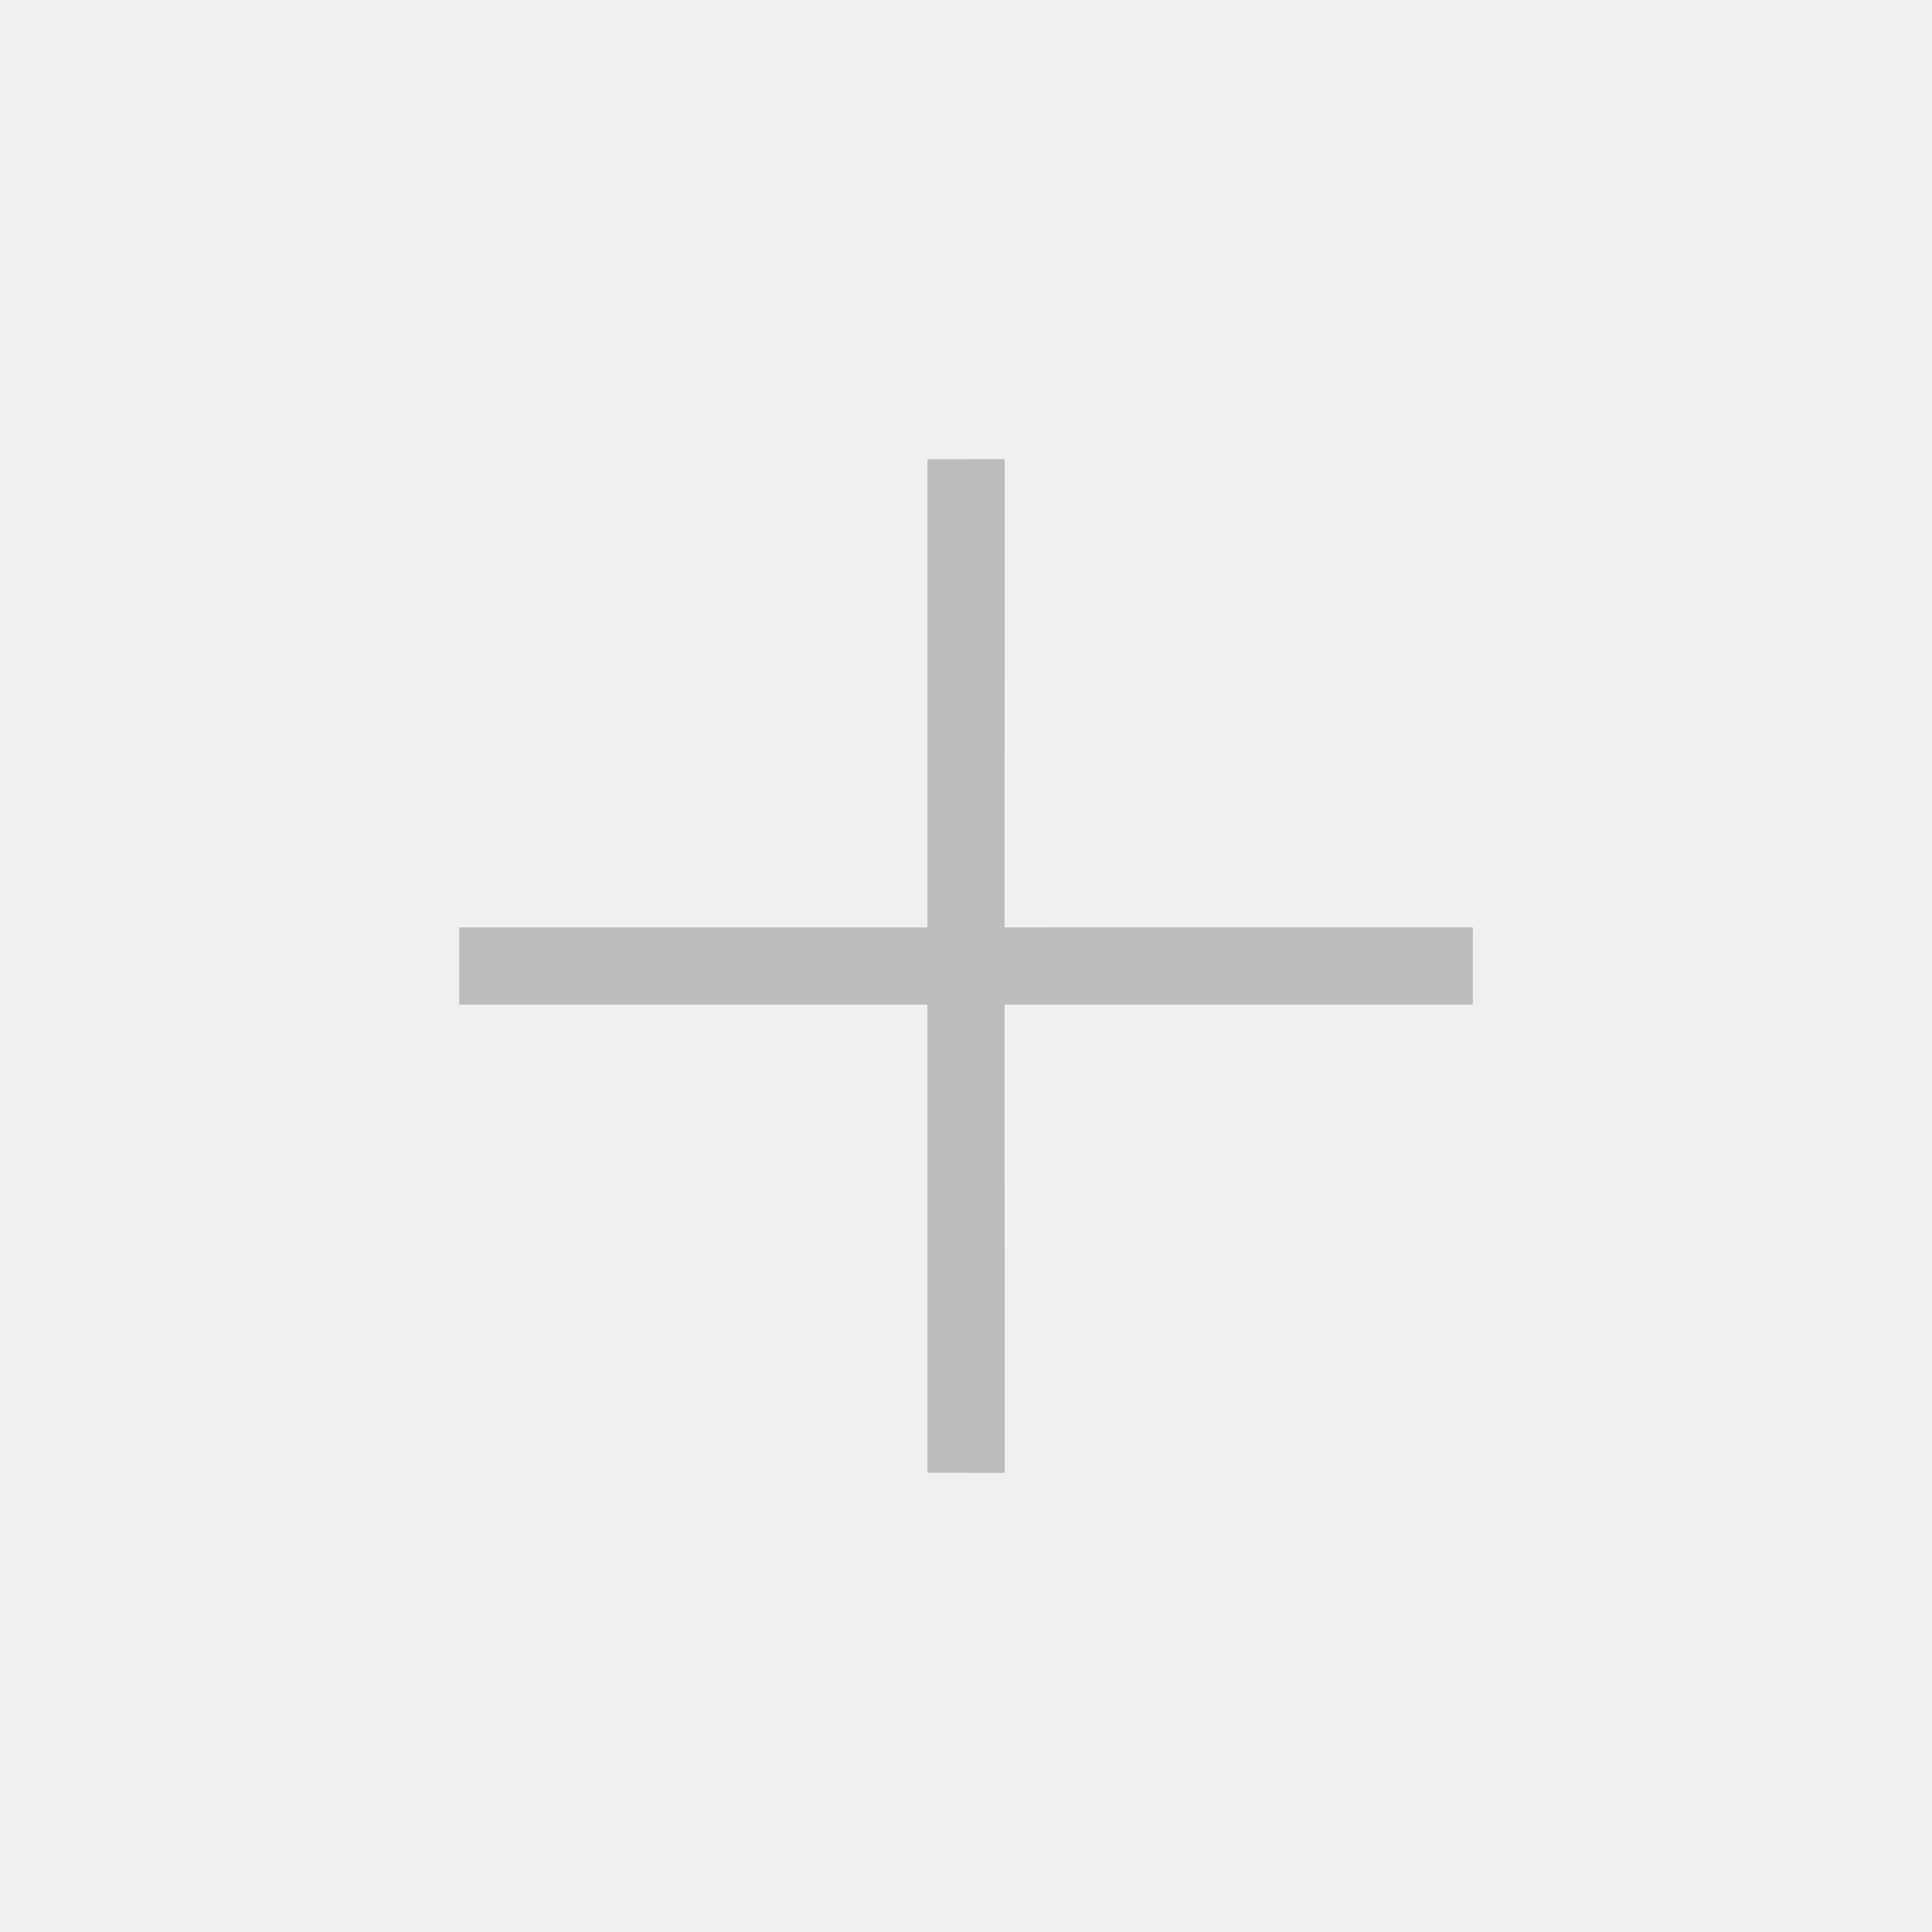
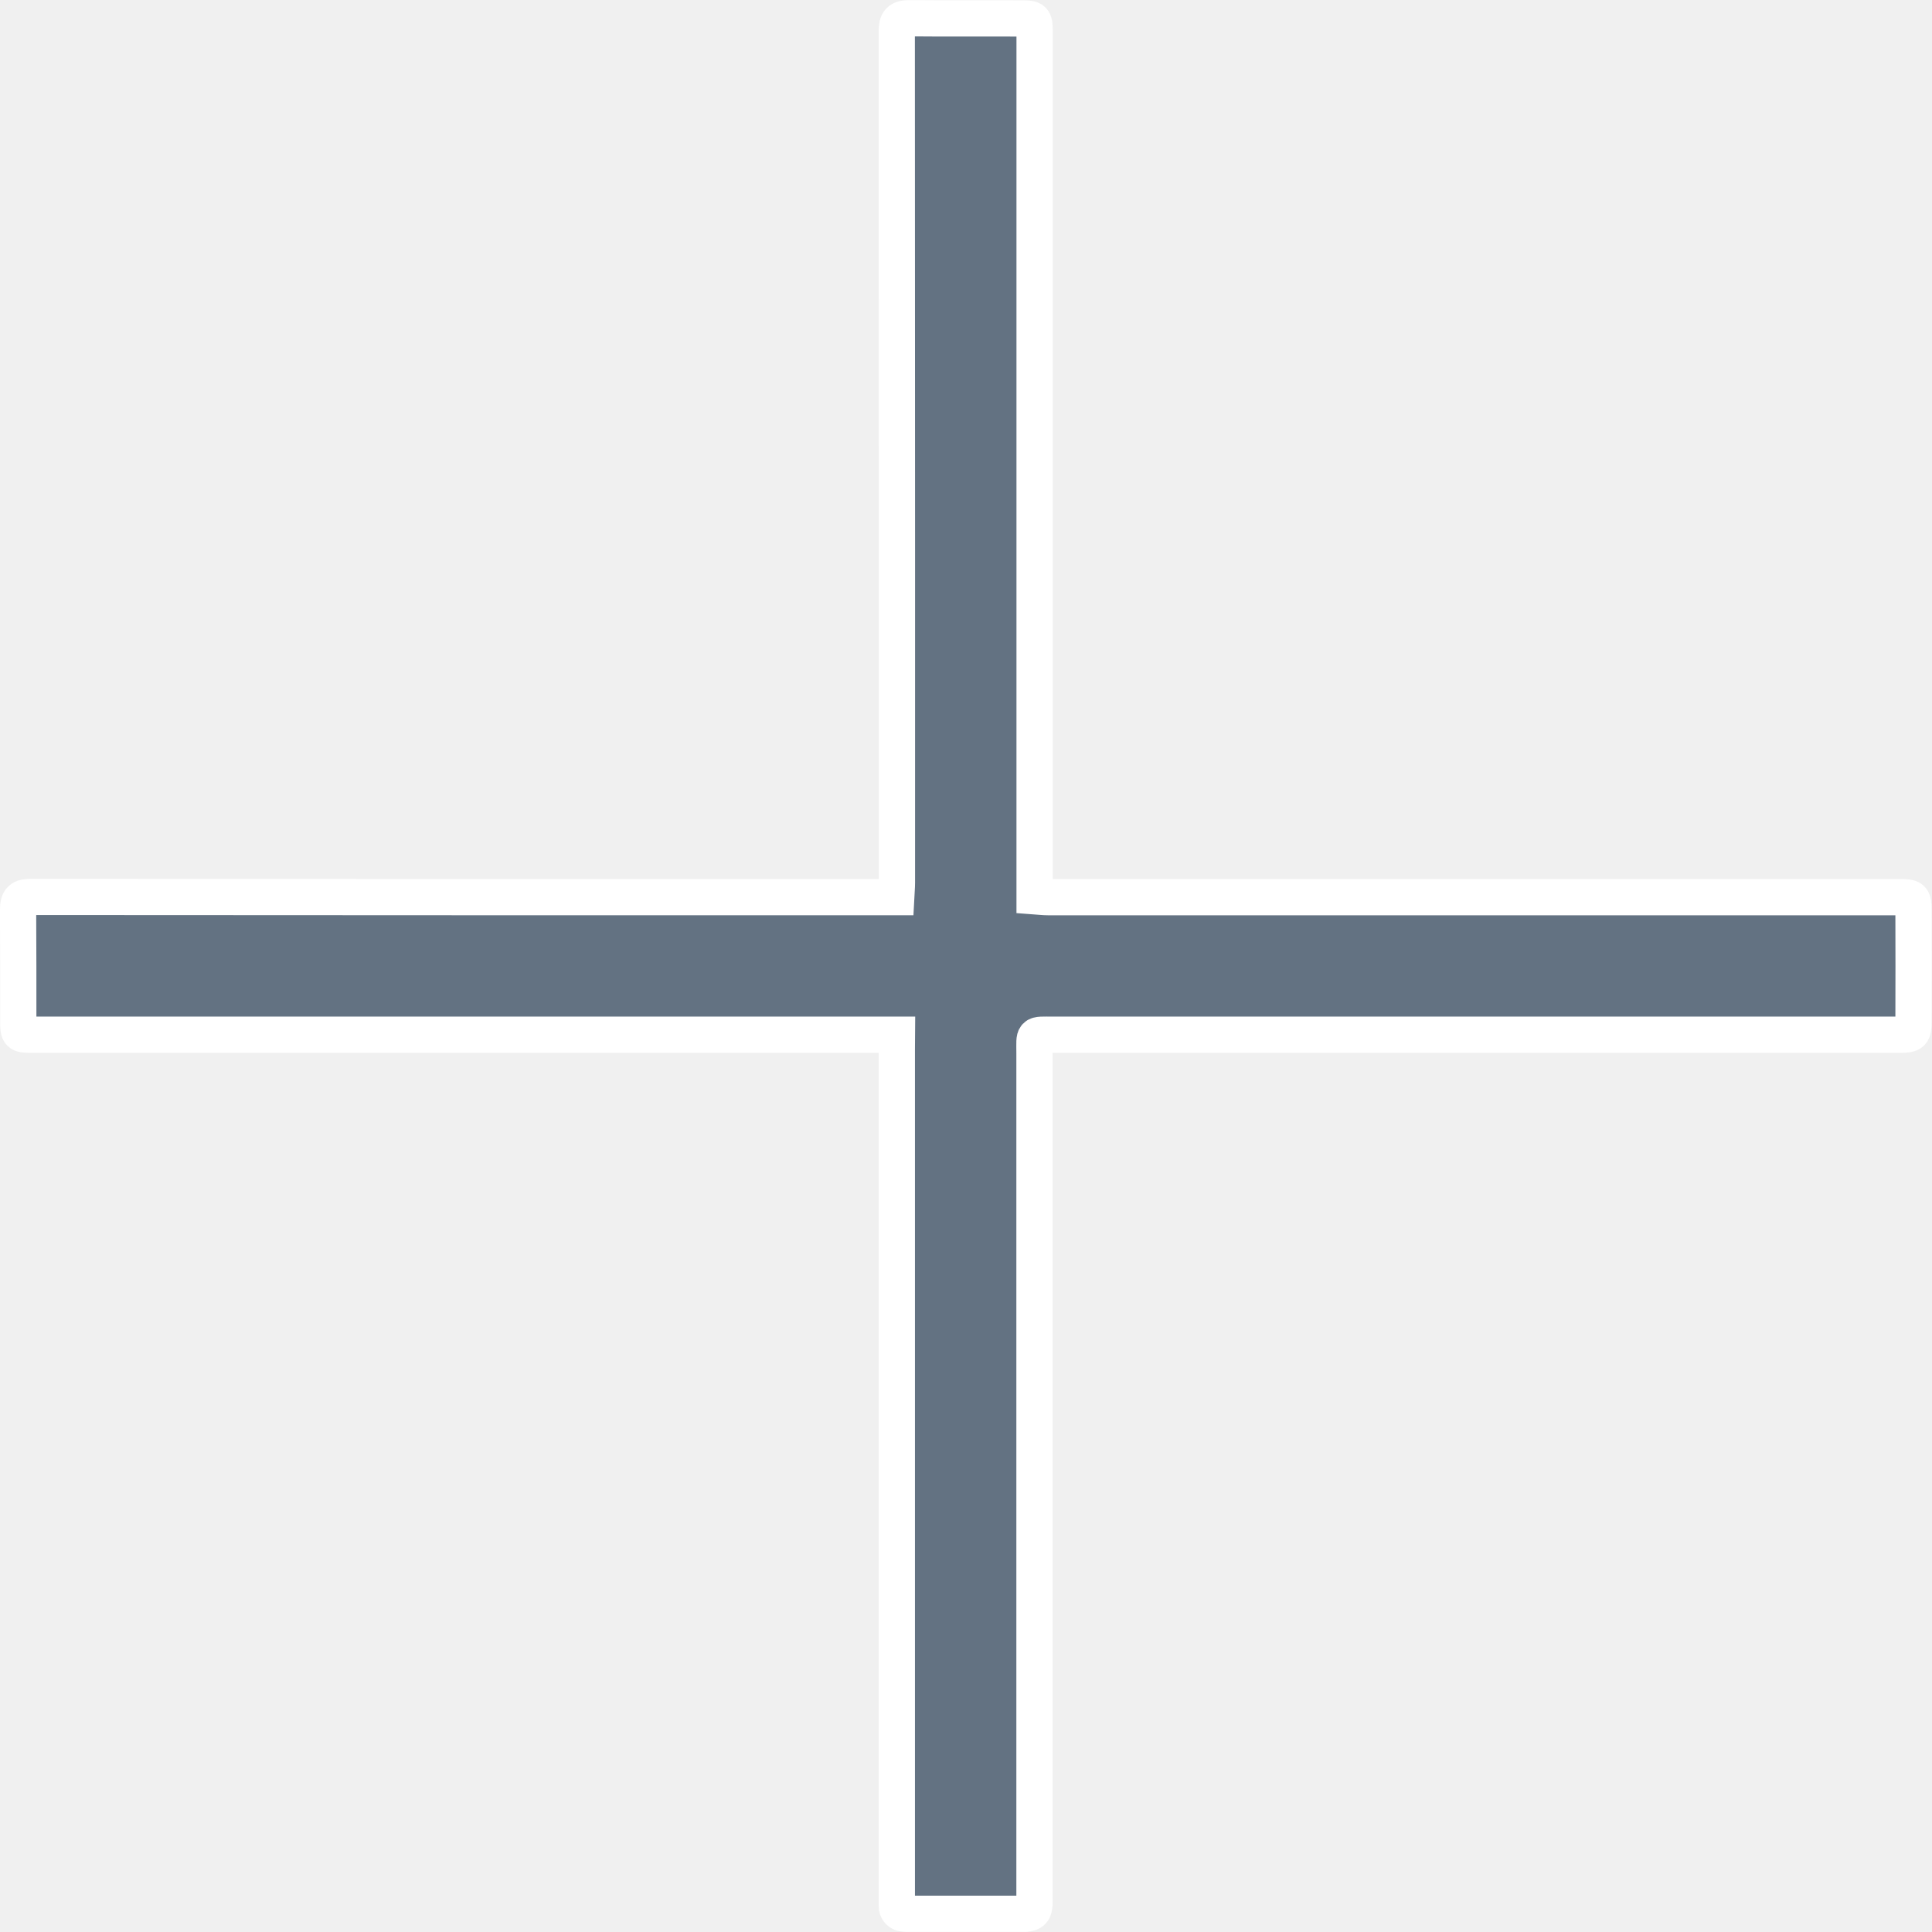
- <svg xmlns="http://www.w3.org/2000/svg" width="106.436" height="106.436" viewBox="0 0 106.436 106.436">
+ <svg xmlns="http://www.w3.org/2000/svg" width="53.327" height="53.332" viewBox="0 0 53.327 53.332">
  <defs>
-     <style>.a{fill:none;}.b{fill:#bcbcbc;}</style>
+     <style>.a{fill:#637282;stroke:#fff;}</style>
  </defs>
-   <g transform="translate(0 53.218) rotate(-45)">
-     <path class="a" d="M0,0H75.262V75.262H0Z" />
-     <path class="b" d="M48.2,8.715,45.188,5.707,26.951,23.944,8.715,5.707,5.707,8.715,23.944,26.951,5.707,45.188,8.715,48.2,26.951,29.959,45.188,48.2,48.2,45.188,29.959,26.951Z" transform="translate(10.68 10.68)" />
-   </g>
+   <path class="a" d="M354.229,465.045h-.384l-16.809,0q-3.359,0-6.718,0c-.319,0-.344-.024-.344-.334,0-1.035,0-2.07-.006-3.105,0-.3.086-.365.359-.365q11.644.008,23.288.006h.594c.008-.155.02-.28.02-.4q0-4.6,0-9.2,0-7.151-.005-14.3c0-.276.07-.364.364-.361,1.045.011,2.09,0,3.135.006.271,0,.305.035.305.312q0,3.4,0,6.808,0,6.882,0,13.765,0,1.493,0,2.986c0,.108,0,.216,0,.36.138.01.252.025.366.025q3.06,0,6.12,0h11.494l5.911,0c.346,0,.37.019.371.375q.005,1.523,0,3.045c0,.345-.032.377-.374.377q-3.209,0-6.419,0-8.479,0-16.958,0c-.575,0-.514-.053-.514.511q0,8.495,0,16.989,0,3.18,0,6.36c0,.05,0,.1,0,.149-.012.187-.065.24-.255.257-.03,0-.06,0-.09,0l-3.075,0a1.34,1.34,0,0,1-.179-.006.2.2,0,0,1-.2-.215q0-.06,0-.119,0-5.18,0-10.361,0-6.584,0-13.167Z" transform="translate(-329.469 -436.482)" />
</svg>
